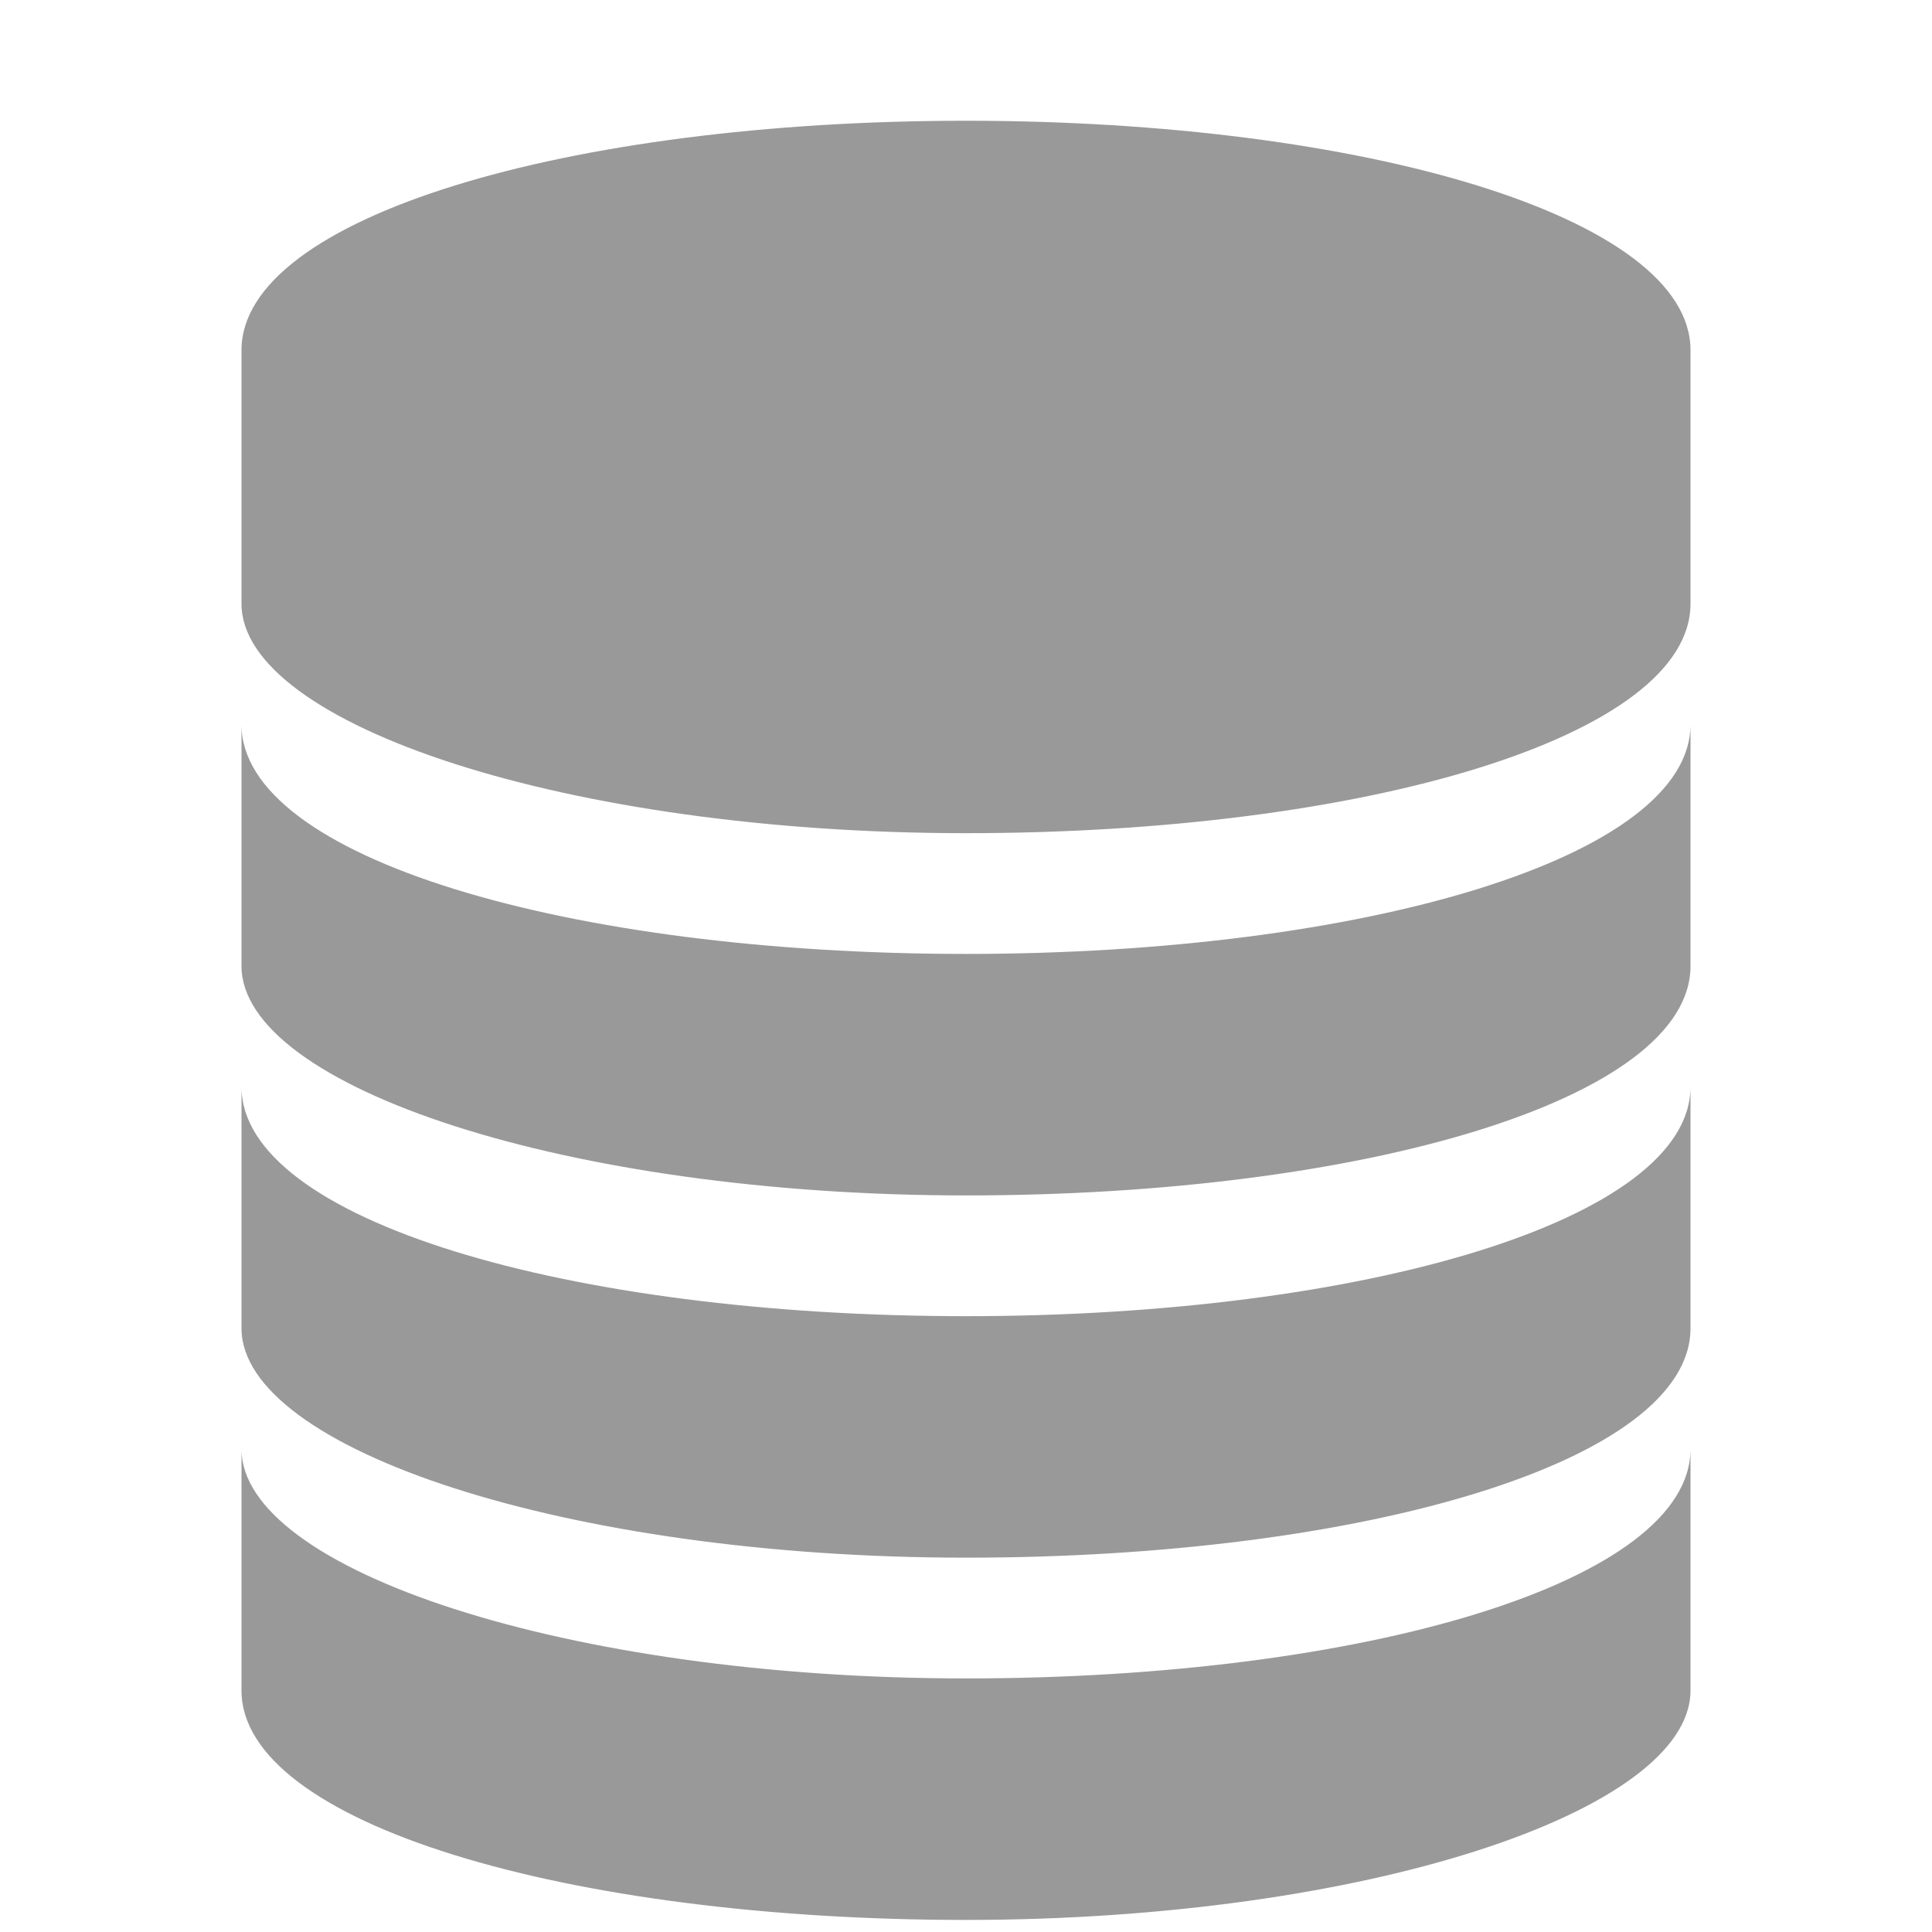
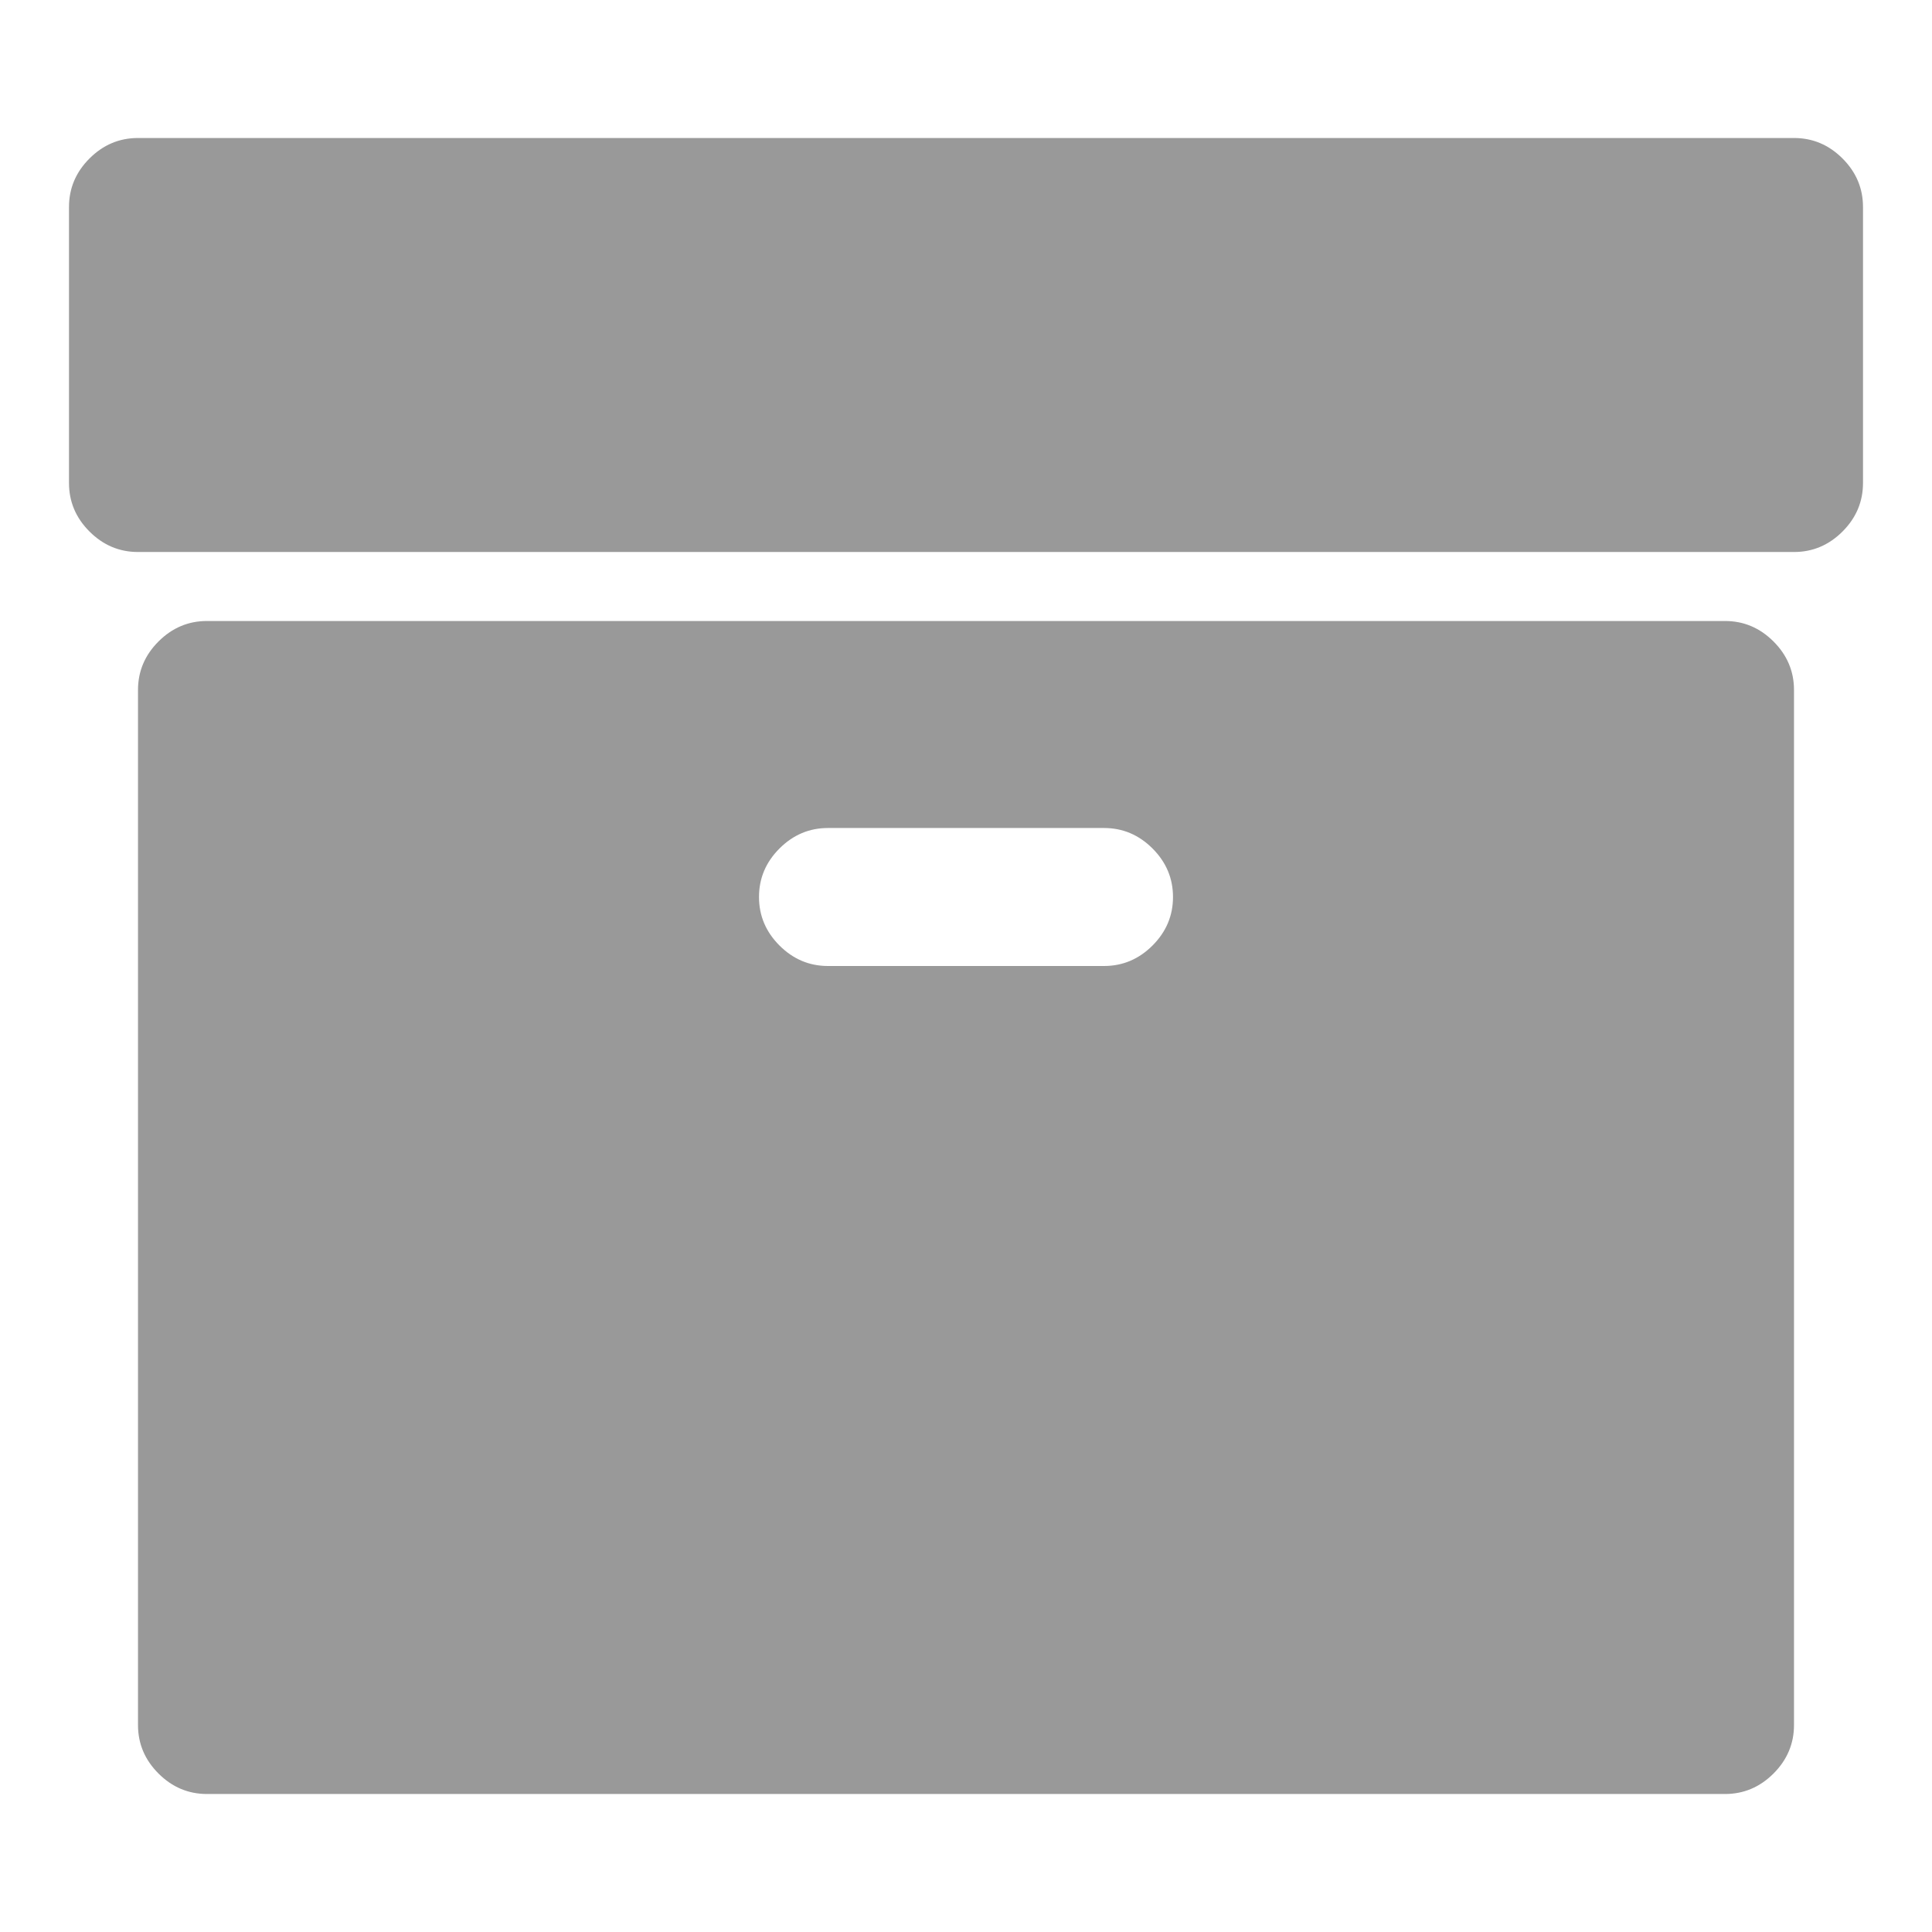
- <svg xmlns="http://www.w3.org/2000/svg" width="16" height="16" viewBox="-2 -1 16 16" preserveAspectRatio="xMinYMid meet" overflow="visible">
-   <path d="M12 11v2c0 1-2.7 1.9-6 1.9s-6-.8-6-1.9v-2c0 1 2.7 1.9 6 1.9s6-.8 6-1.9zM6 9.9c-3.3 0-6-.8-6-1.9v2c0 1 2.7 1.9 6 1.9s6-.8 6-1.9V8c0 1.1-2.7 1.9-6 1.9zm0-3c-3.3 0-6-.8-6-1.9v2c0 1 2.7 1.9 6 1.9s6-.8 6-1.9V5c0 1.1-2.7 1.9-6 1.9zm6-5C12 .8 9.3 0 6 0S0 .8 0 1.9V4c0 1 2.7 1.9 6 1.9s6-.8 6-1.9V1.9z" fill="#999" />
+ <svg xmlns="http://www.w3.org/2000/svg" width="1792" height="1792" viewBox="0 0 1792 1792">
+   <path d="M1088 832q0-26-19-45t-45-19h-256q-26 0-45 19t-19 45 19 45 45 19h256q26 0 45-19t19-45zm576-192v960q0 26-19 45t-45 19h-1408q-26 0-45-19t-19-45v-960q0-26 19-45t45-19h1408q26 0 45 19t19 45zm64-448v256q0 26-19 45t-45 19h-1536q-26 0-45-19t-19-45v-256q0-26 19-45t45-19h1536q26 0 45 19t19 45z" fill="#999" />
</svg>
